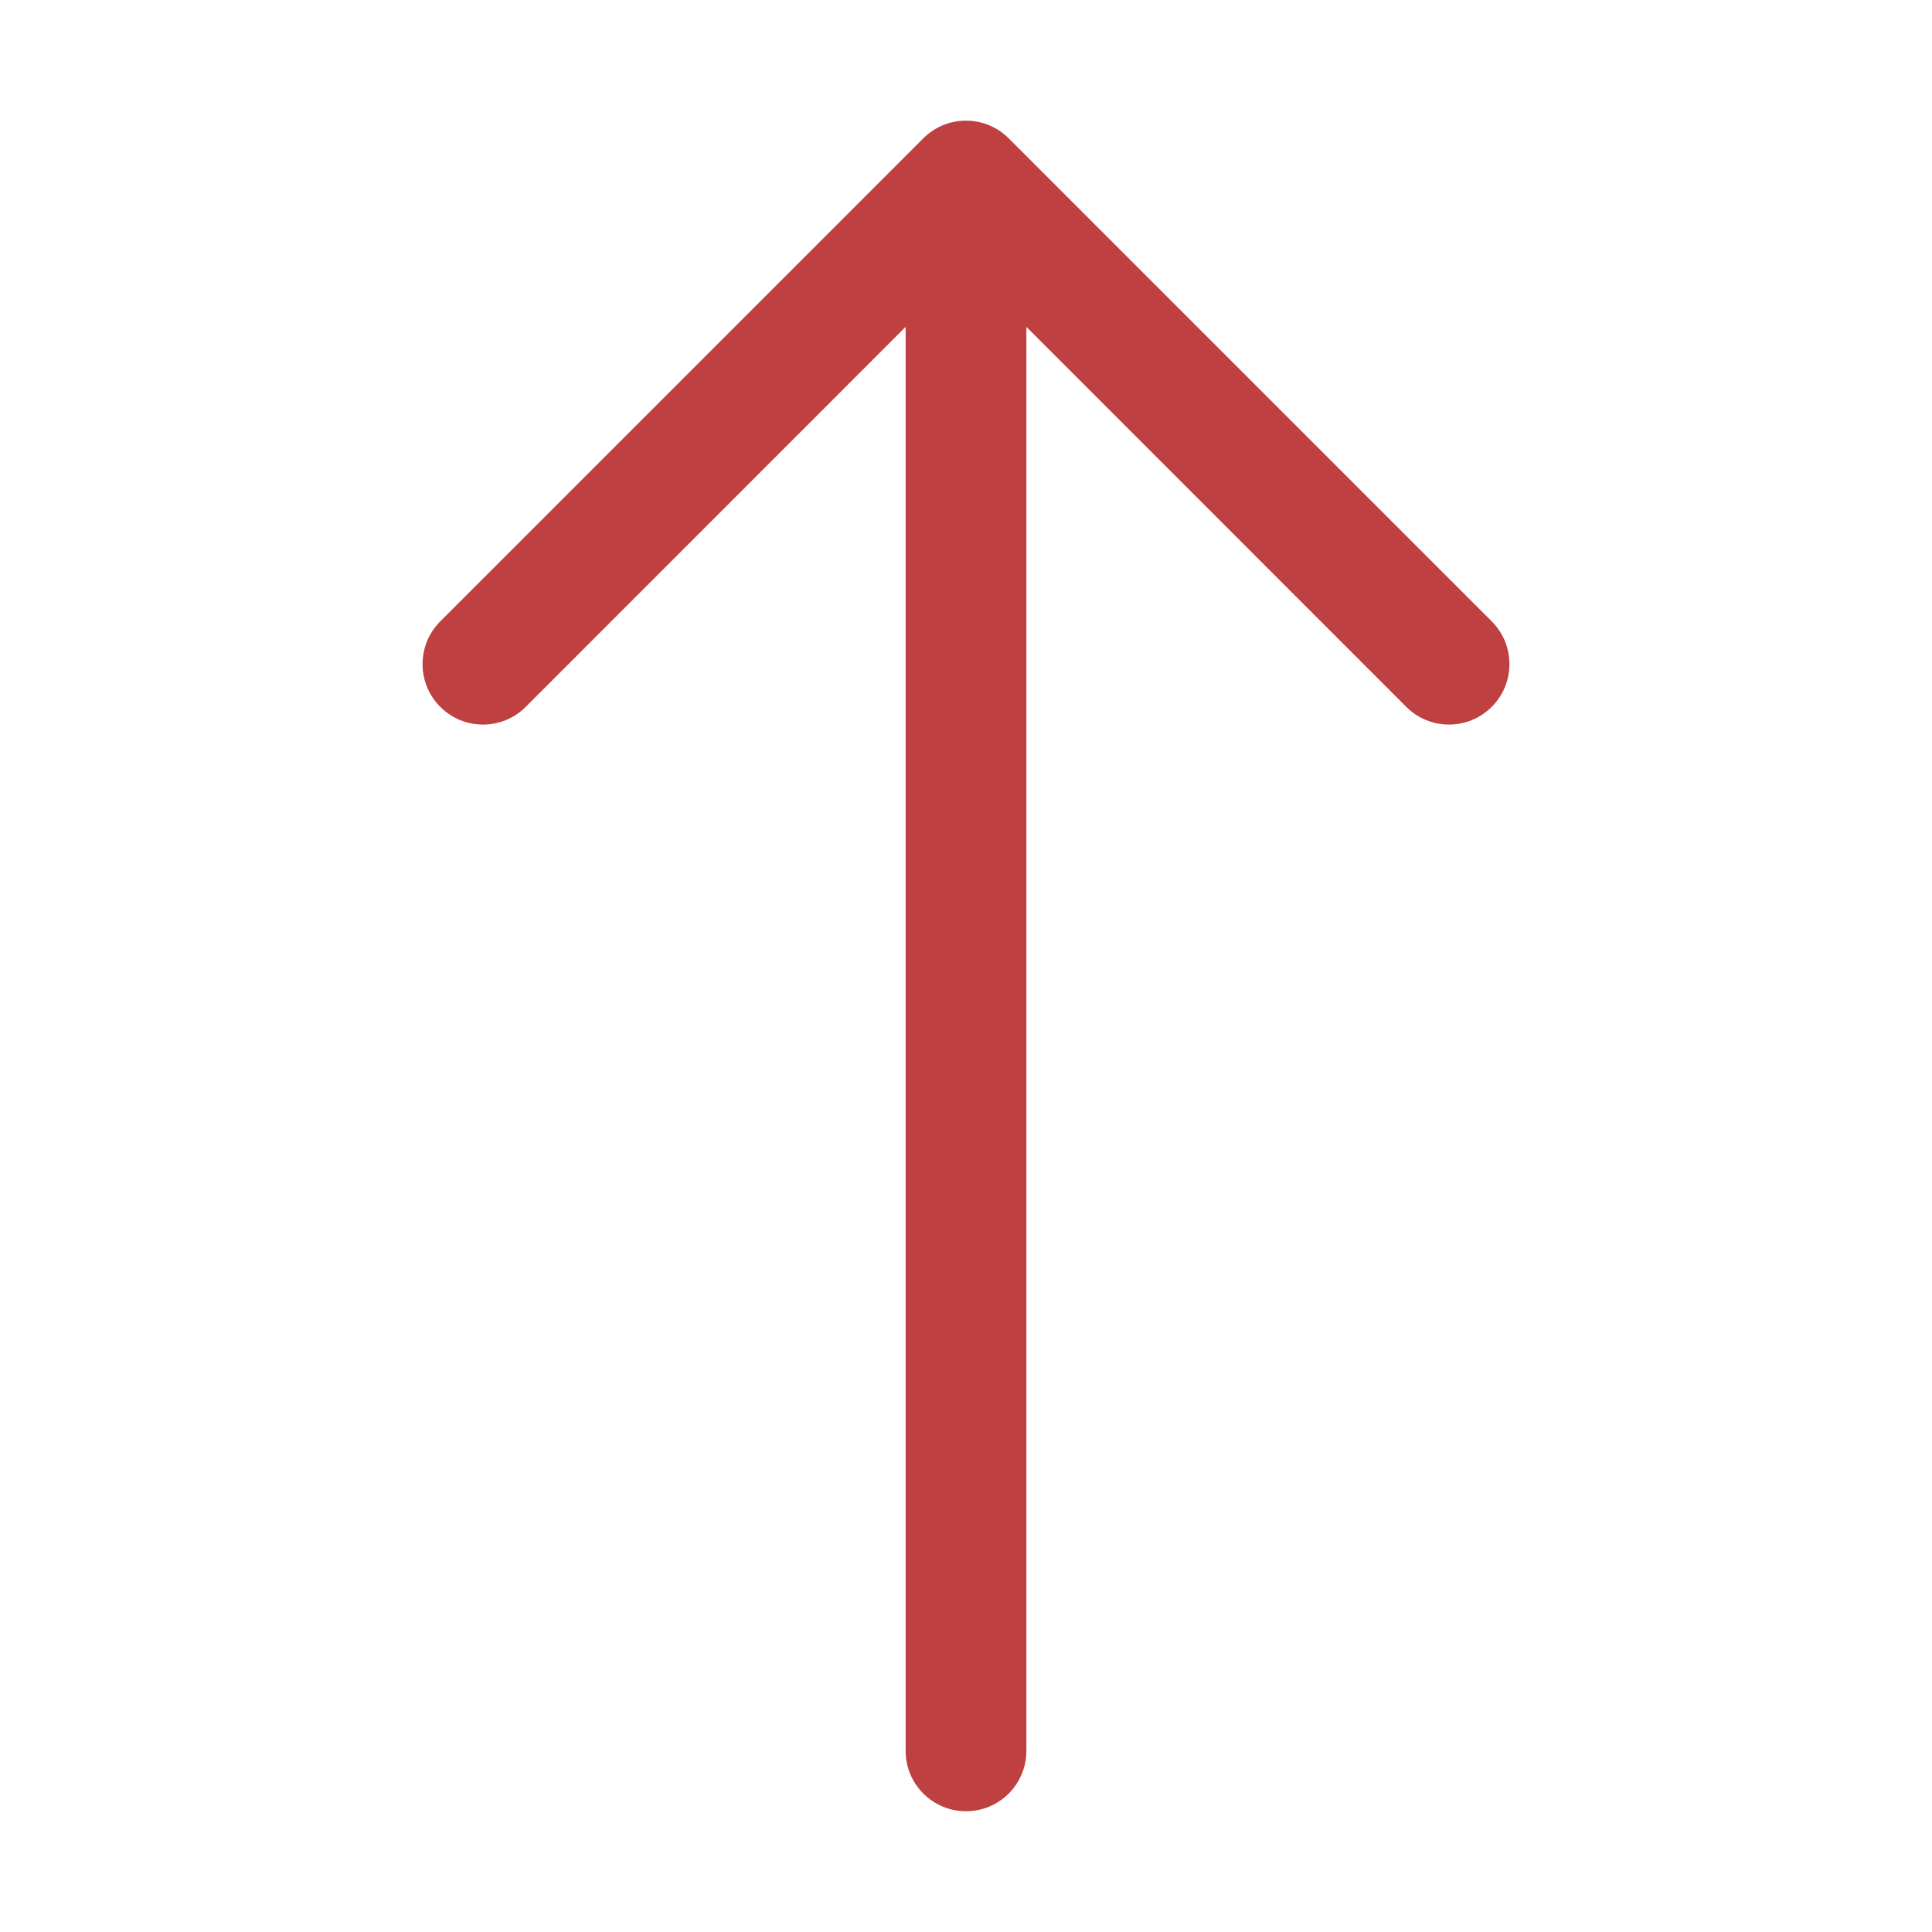
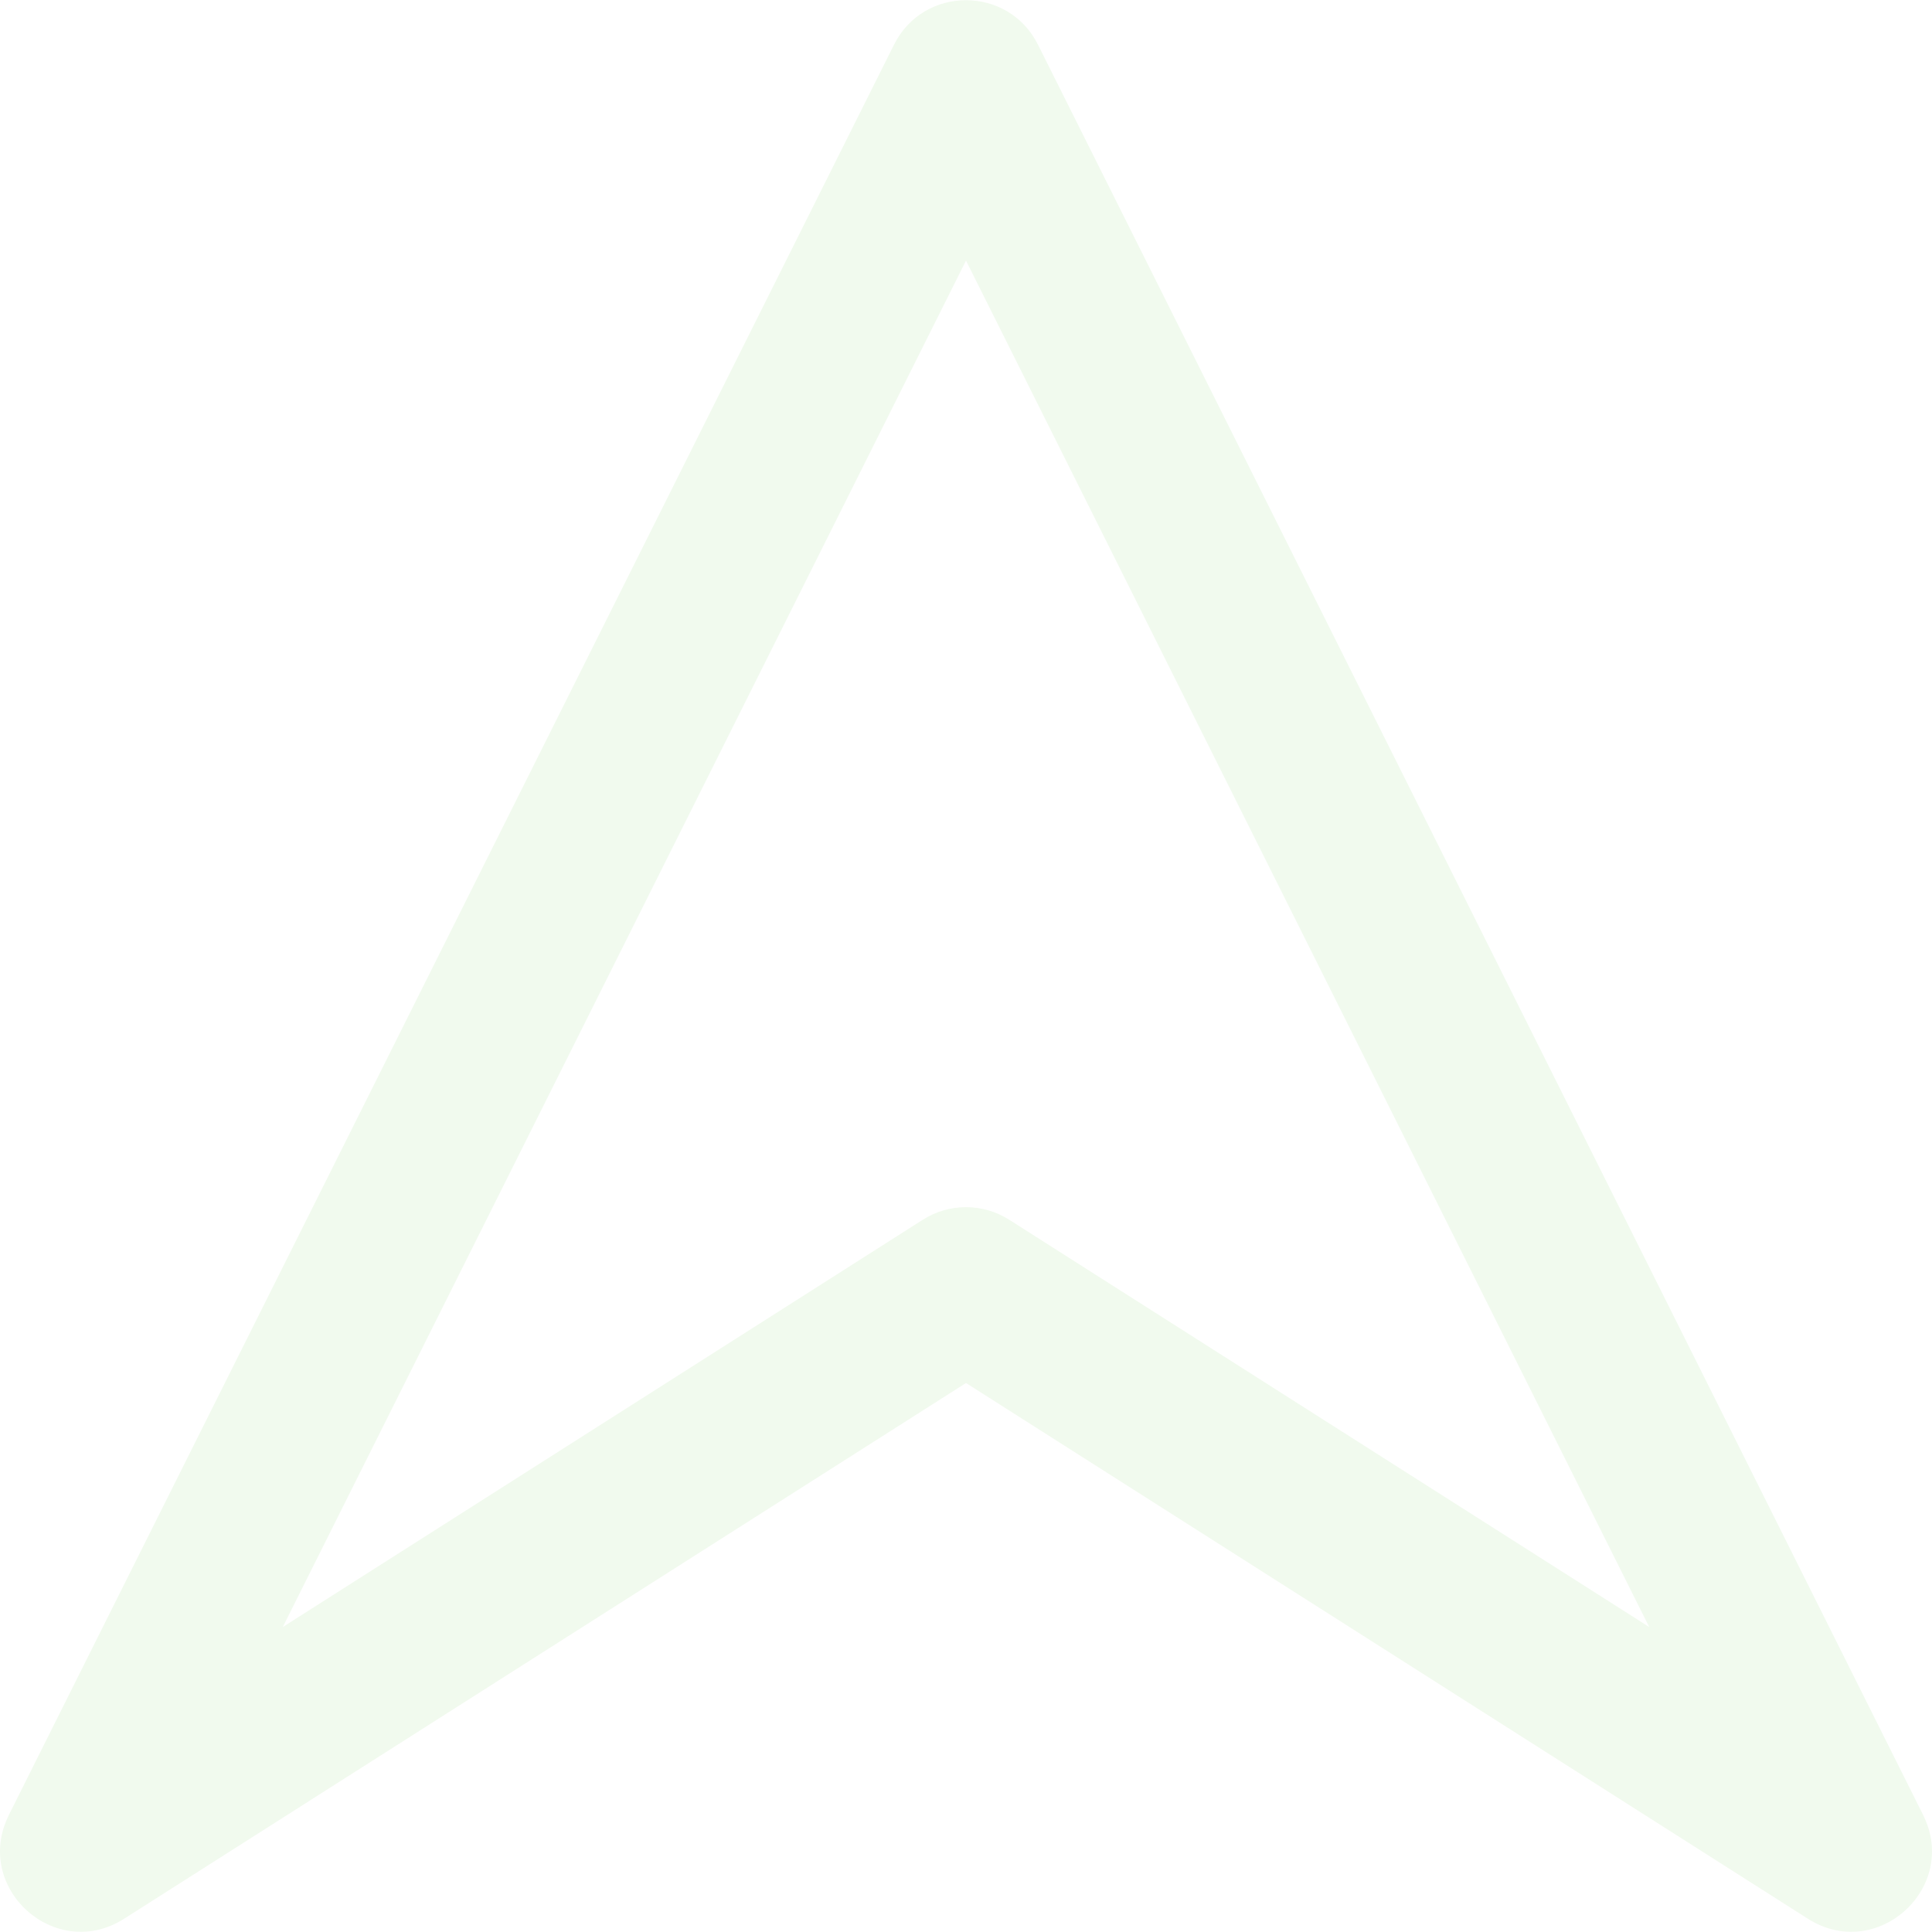
- <svg xmlns="http://www.w3.org/2000/svg" style="color: rgb(191, 64, 64);" width="16" height="16" fill="currentColor" class="bi bi-arrow-up" viewBox="0 0 16 16">
-   <path fill-rule="evenodd" d="M8 15a.5.5 0 0 0 .5-.5V2.707l3.146 3.147a.5.5 0 0 0 .708-.708l-4-4a.5.5 0 0 0-.708 0l-4 4a.5.5 0 1 0 .708.708L7.5 2.707V14.5a.5.5 0 0 0 .5.5z" fill="#bf4040" />
+ <svg xmlns="http://www.w3.org/2000/svg" fill="#f1faee" height="800px" width="800px" version="1.1" id="Layer_1" viewBox="0 0 512.228 512.228" xml:space="preserve">
+   <g id="SVGRepo_bgCarrier" stroke-width="0" />
+   <g id="SVGRepo_tracerCarrier" stroke-linecap="round" stroke-linejoin="round" />
+   <g id="SVGRepo_iconCarrier">
+     <g>
+       <g>
+         <path d="M509.862,481.179L275.195,11.845c-7.862-15.724-30.3-15.724-38.162,0L2.366,481.179 c-9.676,19.353,12.28,39.155,30.534,27.539l223.213-142.045l223.213,142.045C497.581,520.334,519.538,500.531,509.862,481.179z M267.567,323.388c-6.988-4.447-15.919-4.447-22.907,0L74.973,431.371L256.114,69.089l181.141,362.282L267.567,323.388z" />
+       </g>
+     </g>
+   </g>
</svg>
